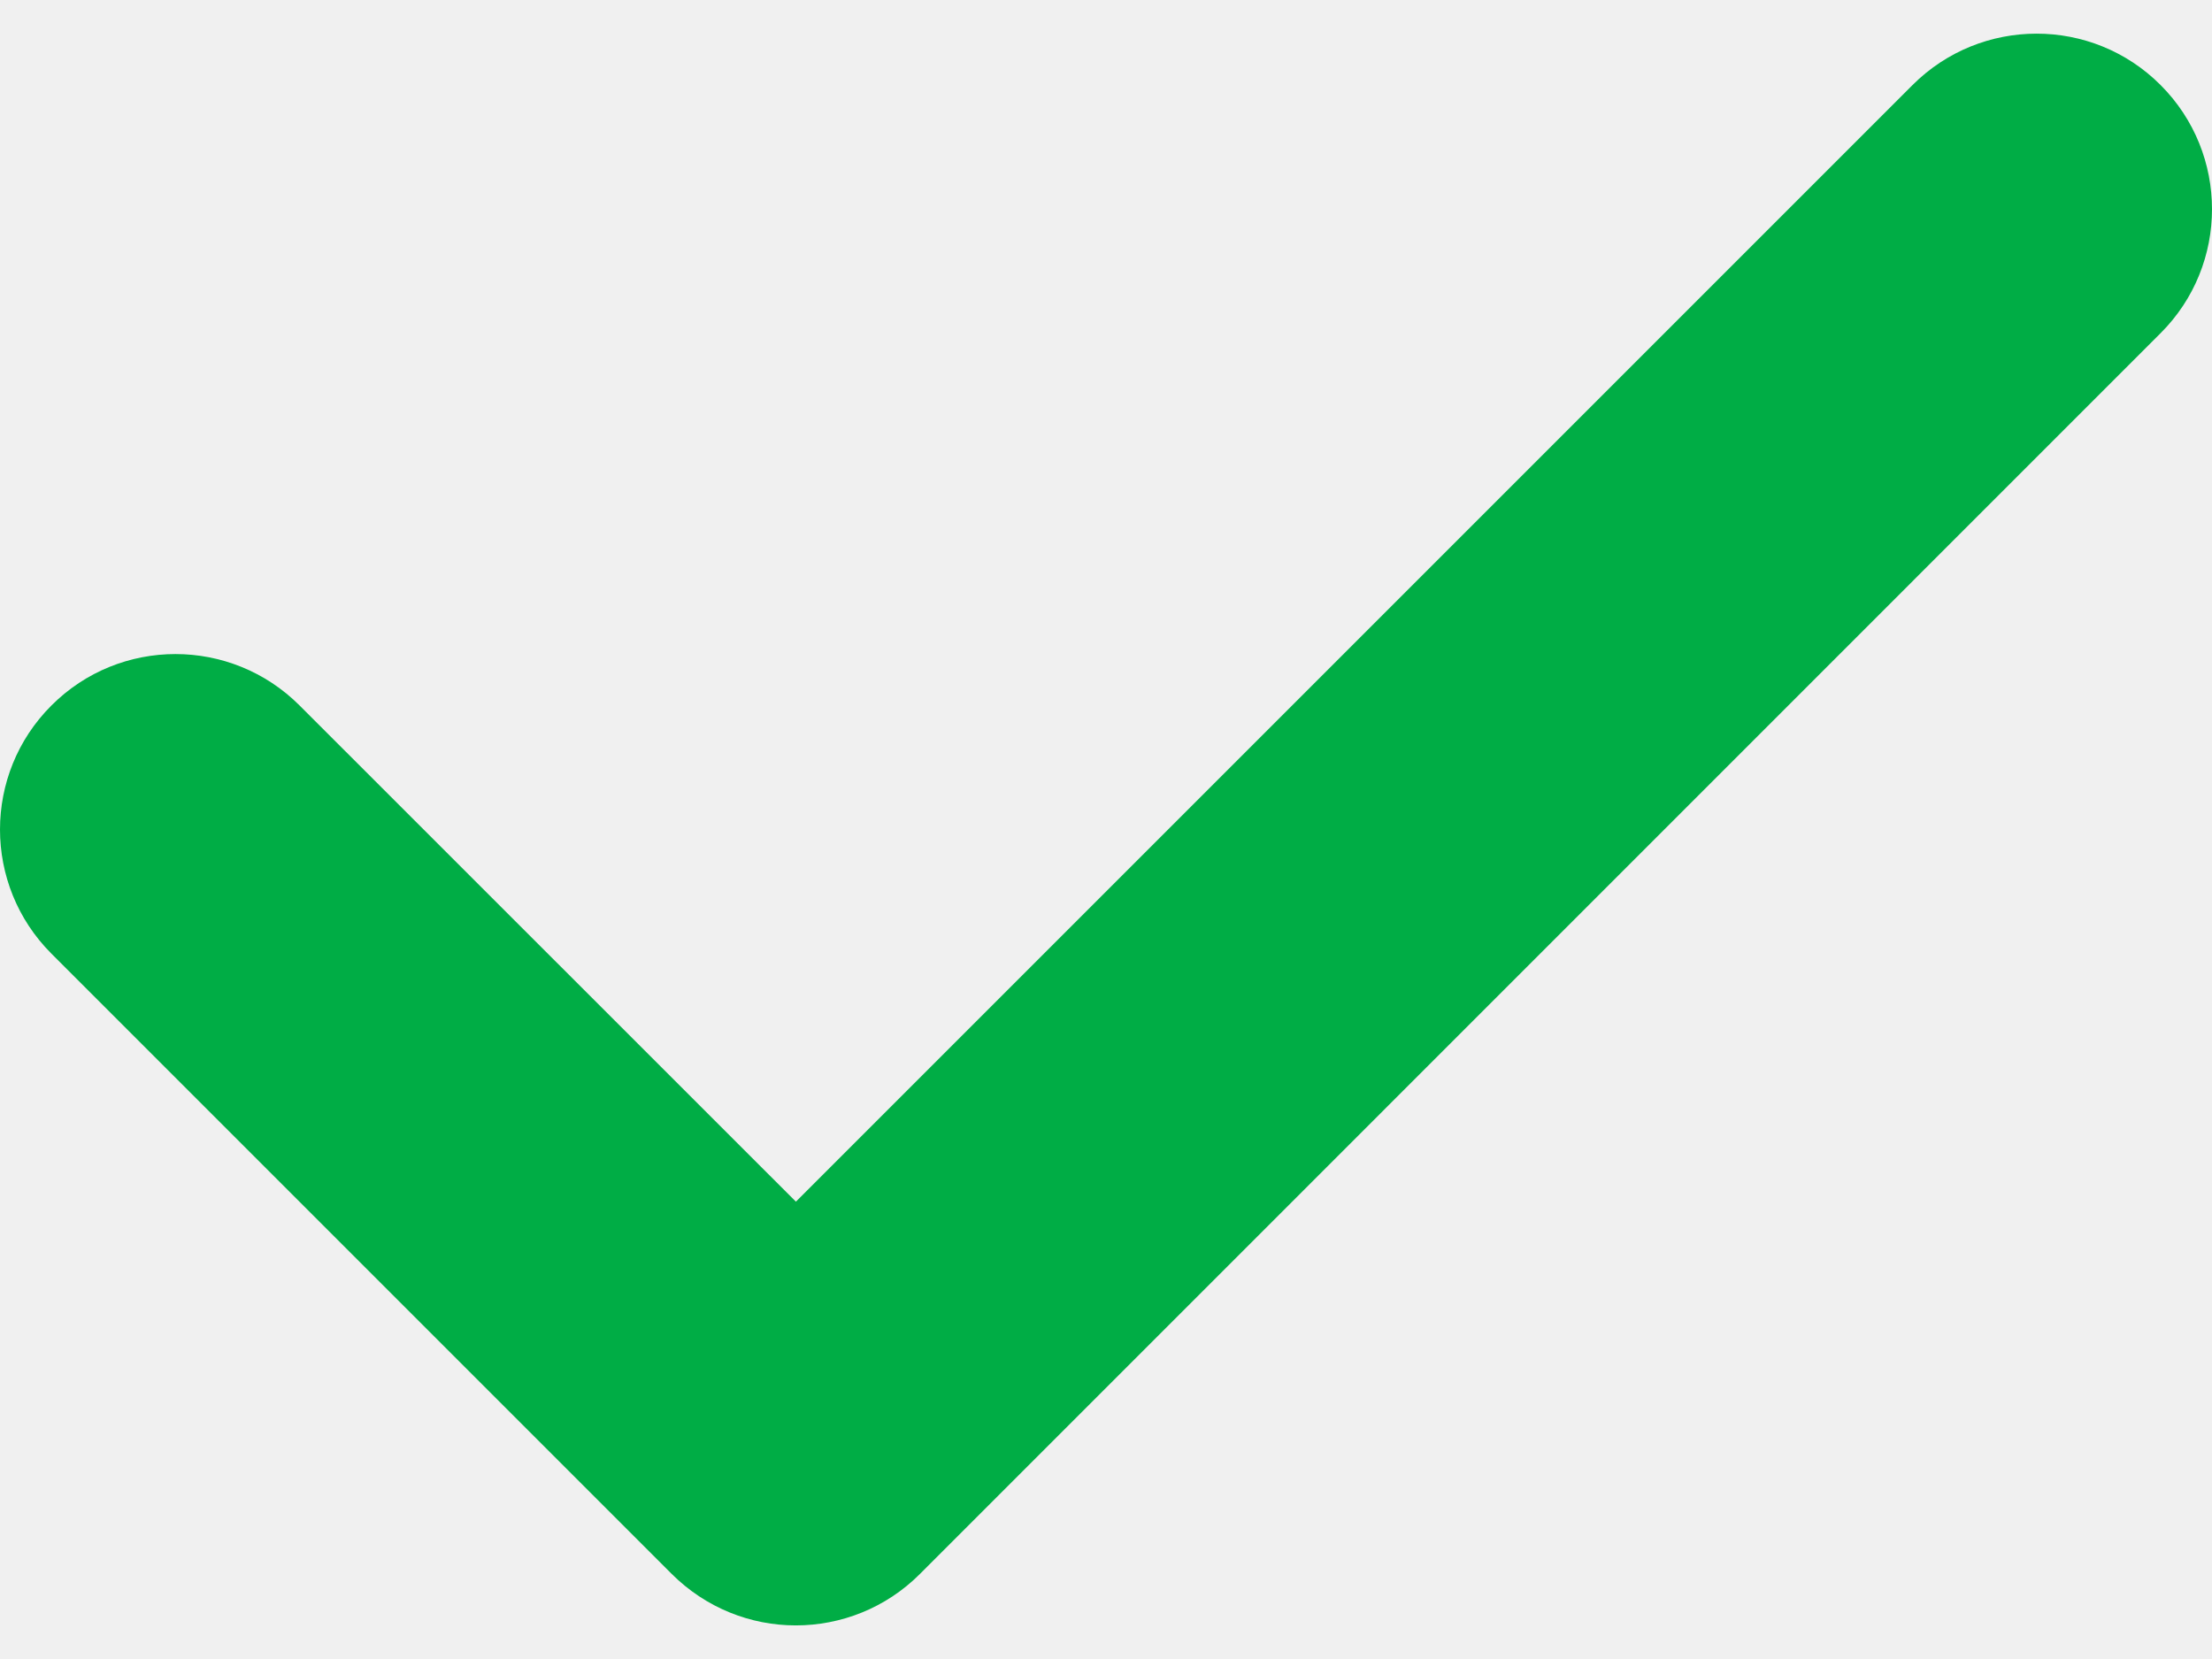
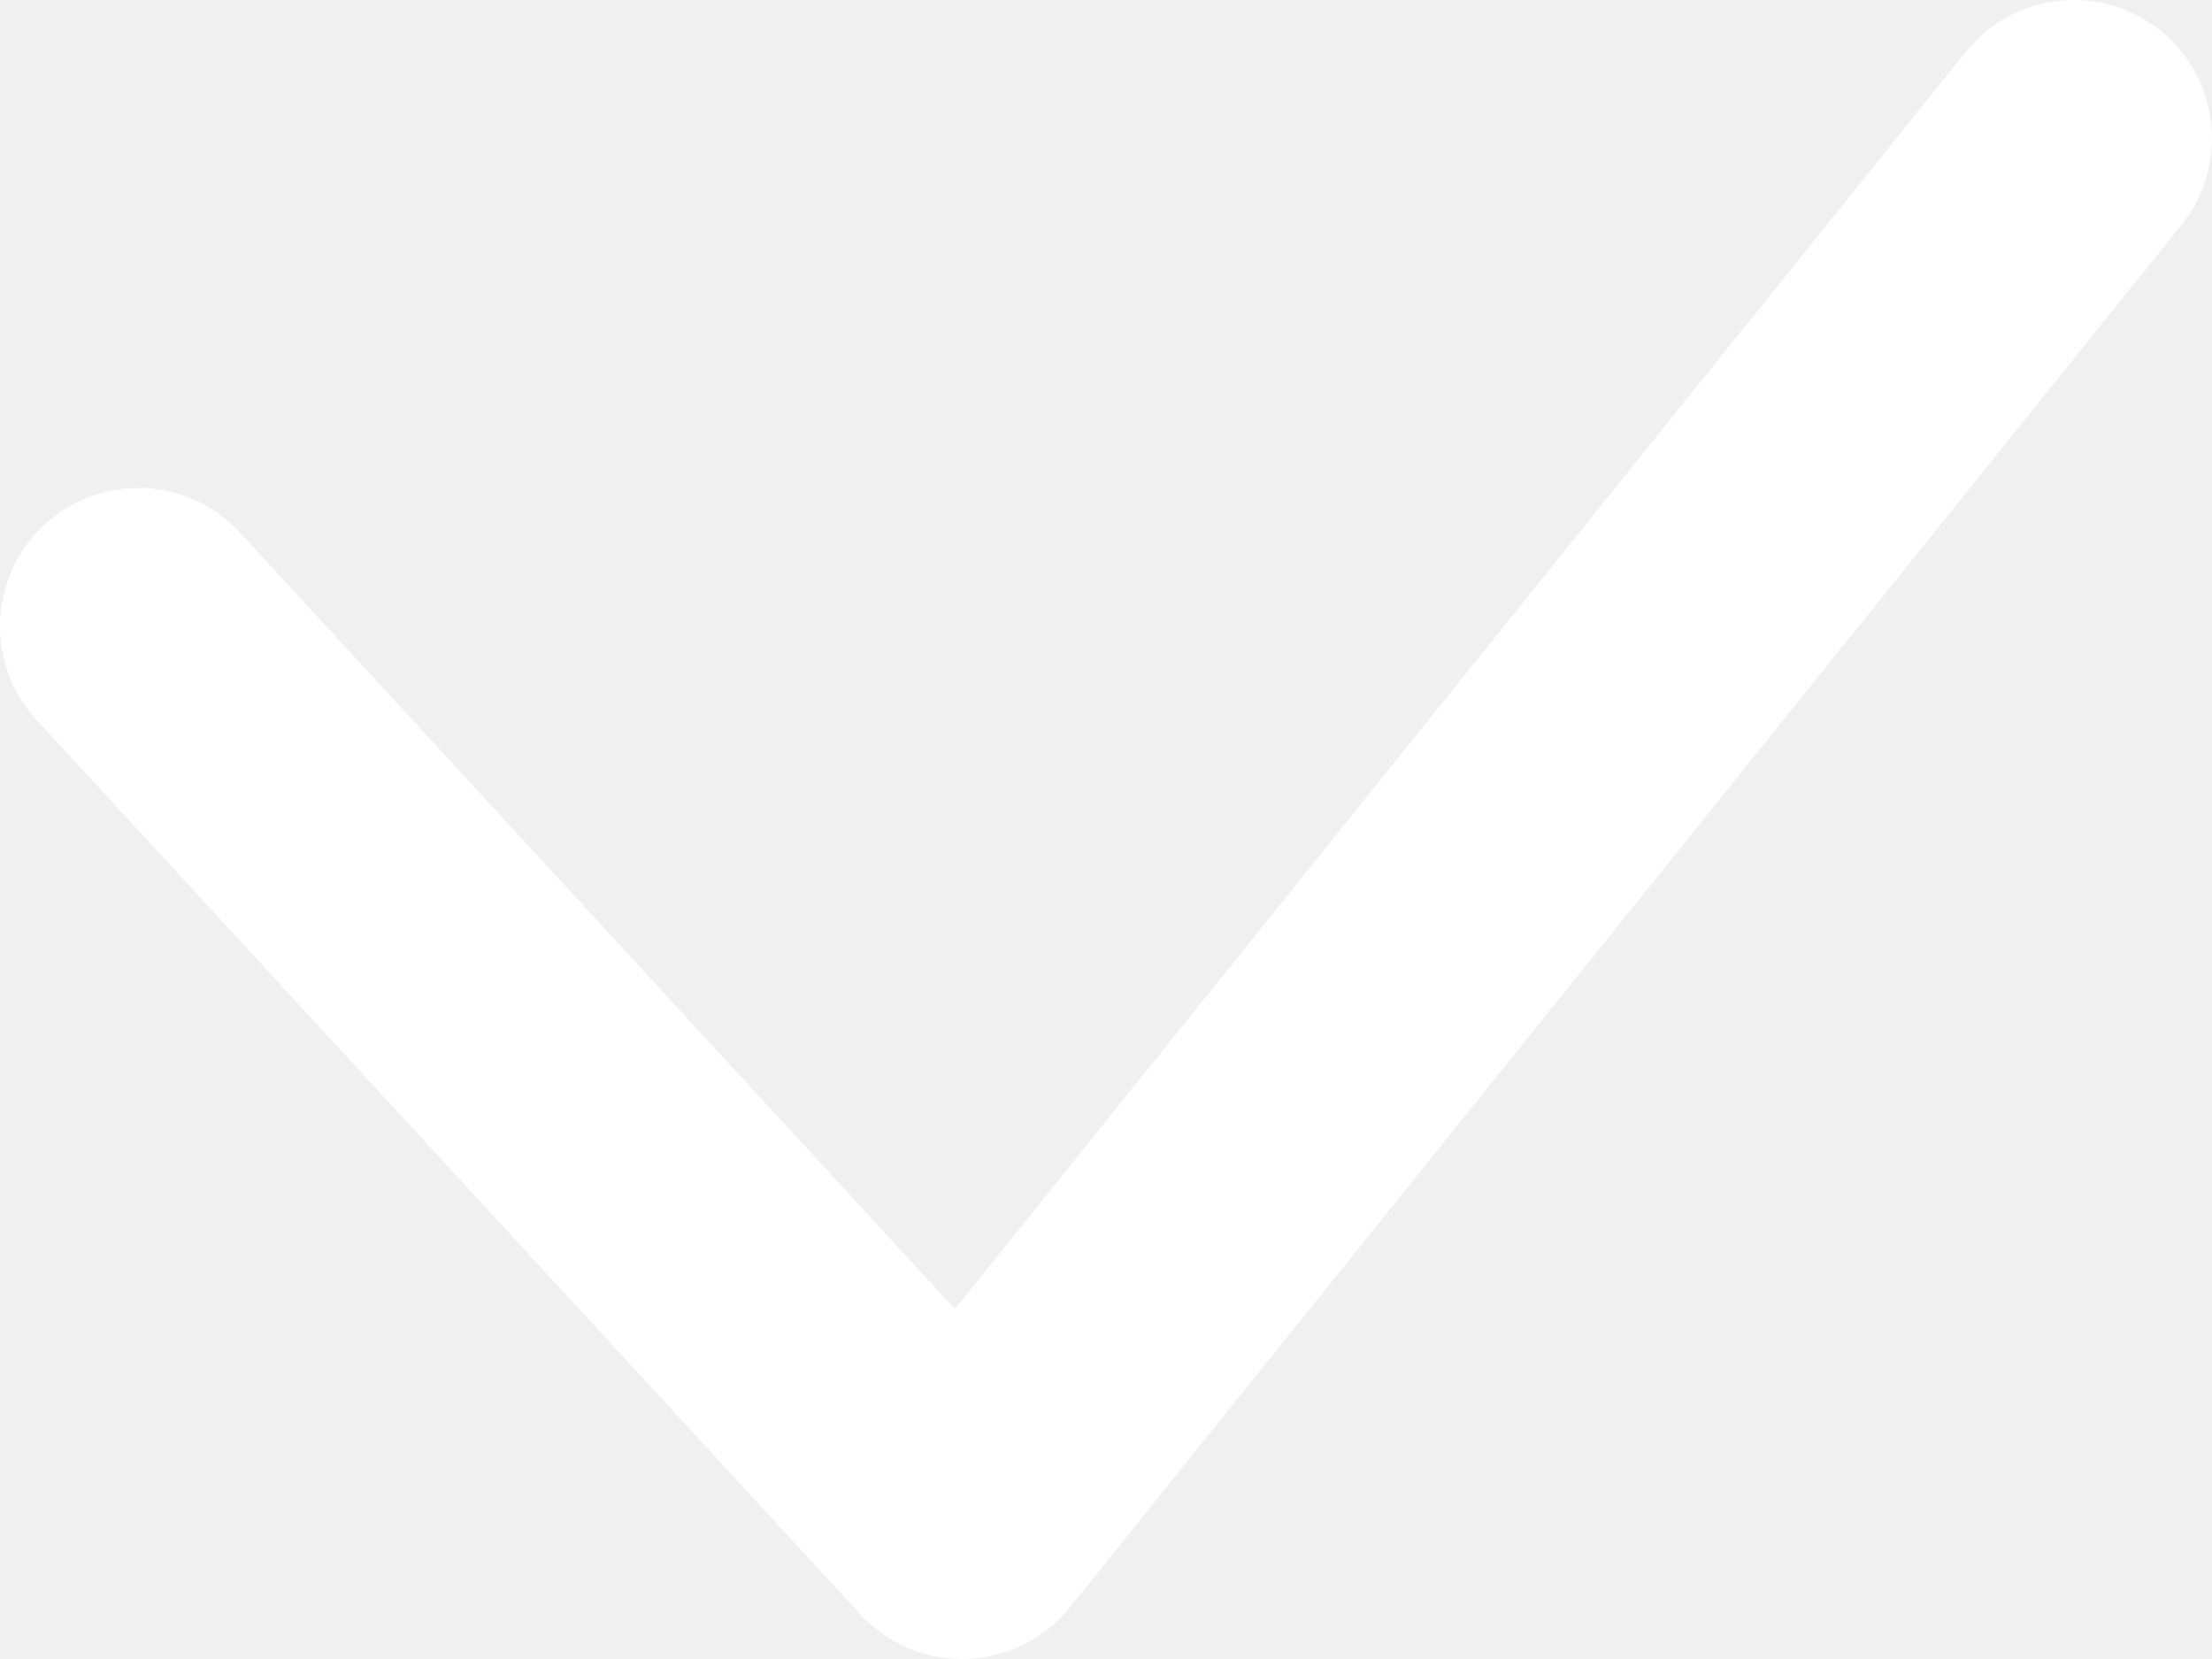
<svg xmlns="http://www.w3.org/2000/svg" width="16" height="12" viewBox="0 0 16 12" fill="none">
-   <path d="M15.628 0.615C15.133 0.119 14.329 0.12 13.834 0.615L5.757 8.692L2.167 5.103C1.671 4.607 0.867 4.607 0.372 5.103C-0.124 5.598 -0.124 6.402 0.372 6.898L4.859 11.385C5.107 11.632 5.431 11.757 5.756 11.757C6.081 11.757 6.406 11.633 6.654 11.385L15.628 2.41C16.124 1.915 16.124 1.111 15.628 0.615Z" fill="#00AD45" />
+   <path fill-rule="evenodd" clip-rule="evenodd" d="M15.627 0.221C16.057 0.567 16.125 1.196 15.779 1.627L7.738 11.627C7.555 11.854 7.283 11.99 6.992 11.999C6.701 12.009 6.42 11.892 6.223 11.677L0.264 5.207C-0.11 4.801 -0.084 4.168 0.323 3.794C0.729 3.42 1.362 3.446 1.736 3.852L6.907 9.468L14.221 0.373C14.567 -0.057 15.196 -0.125 15.627 0.221Z" fill="white" />
</svg>
